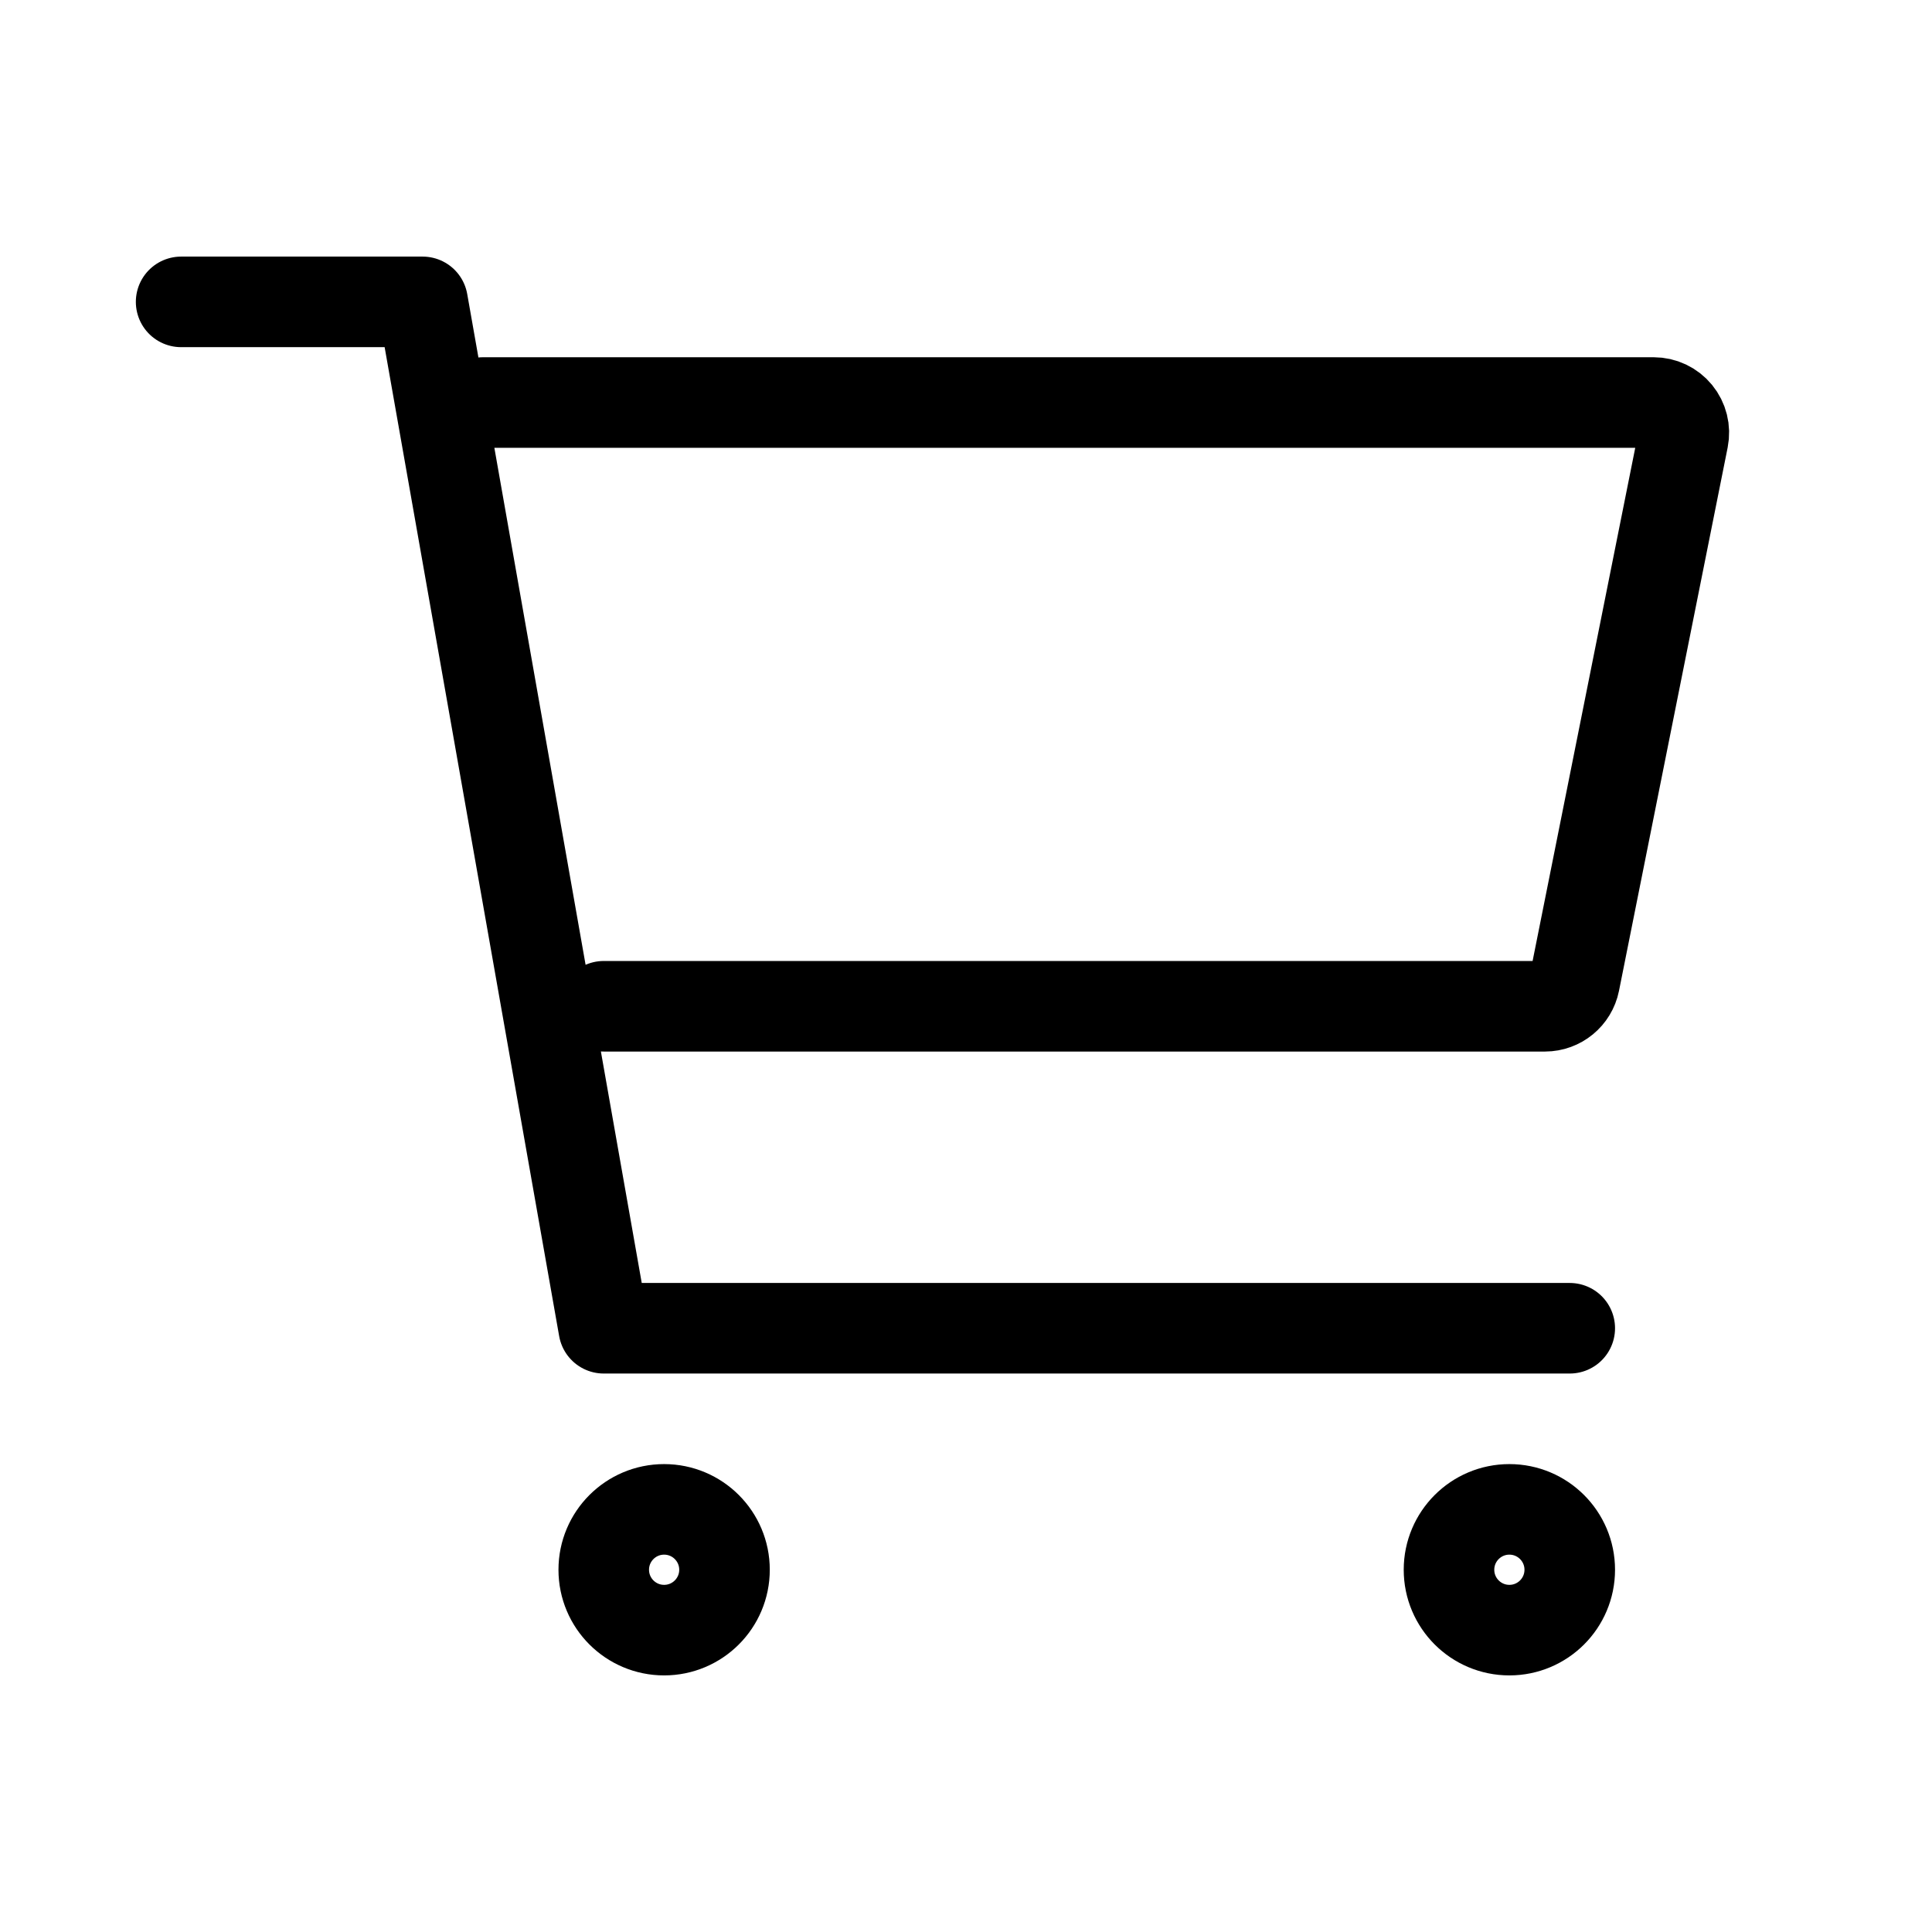
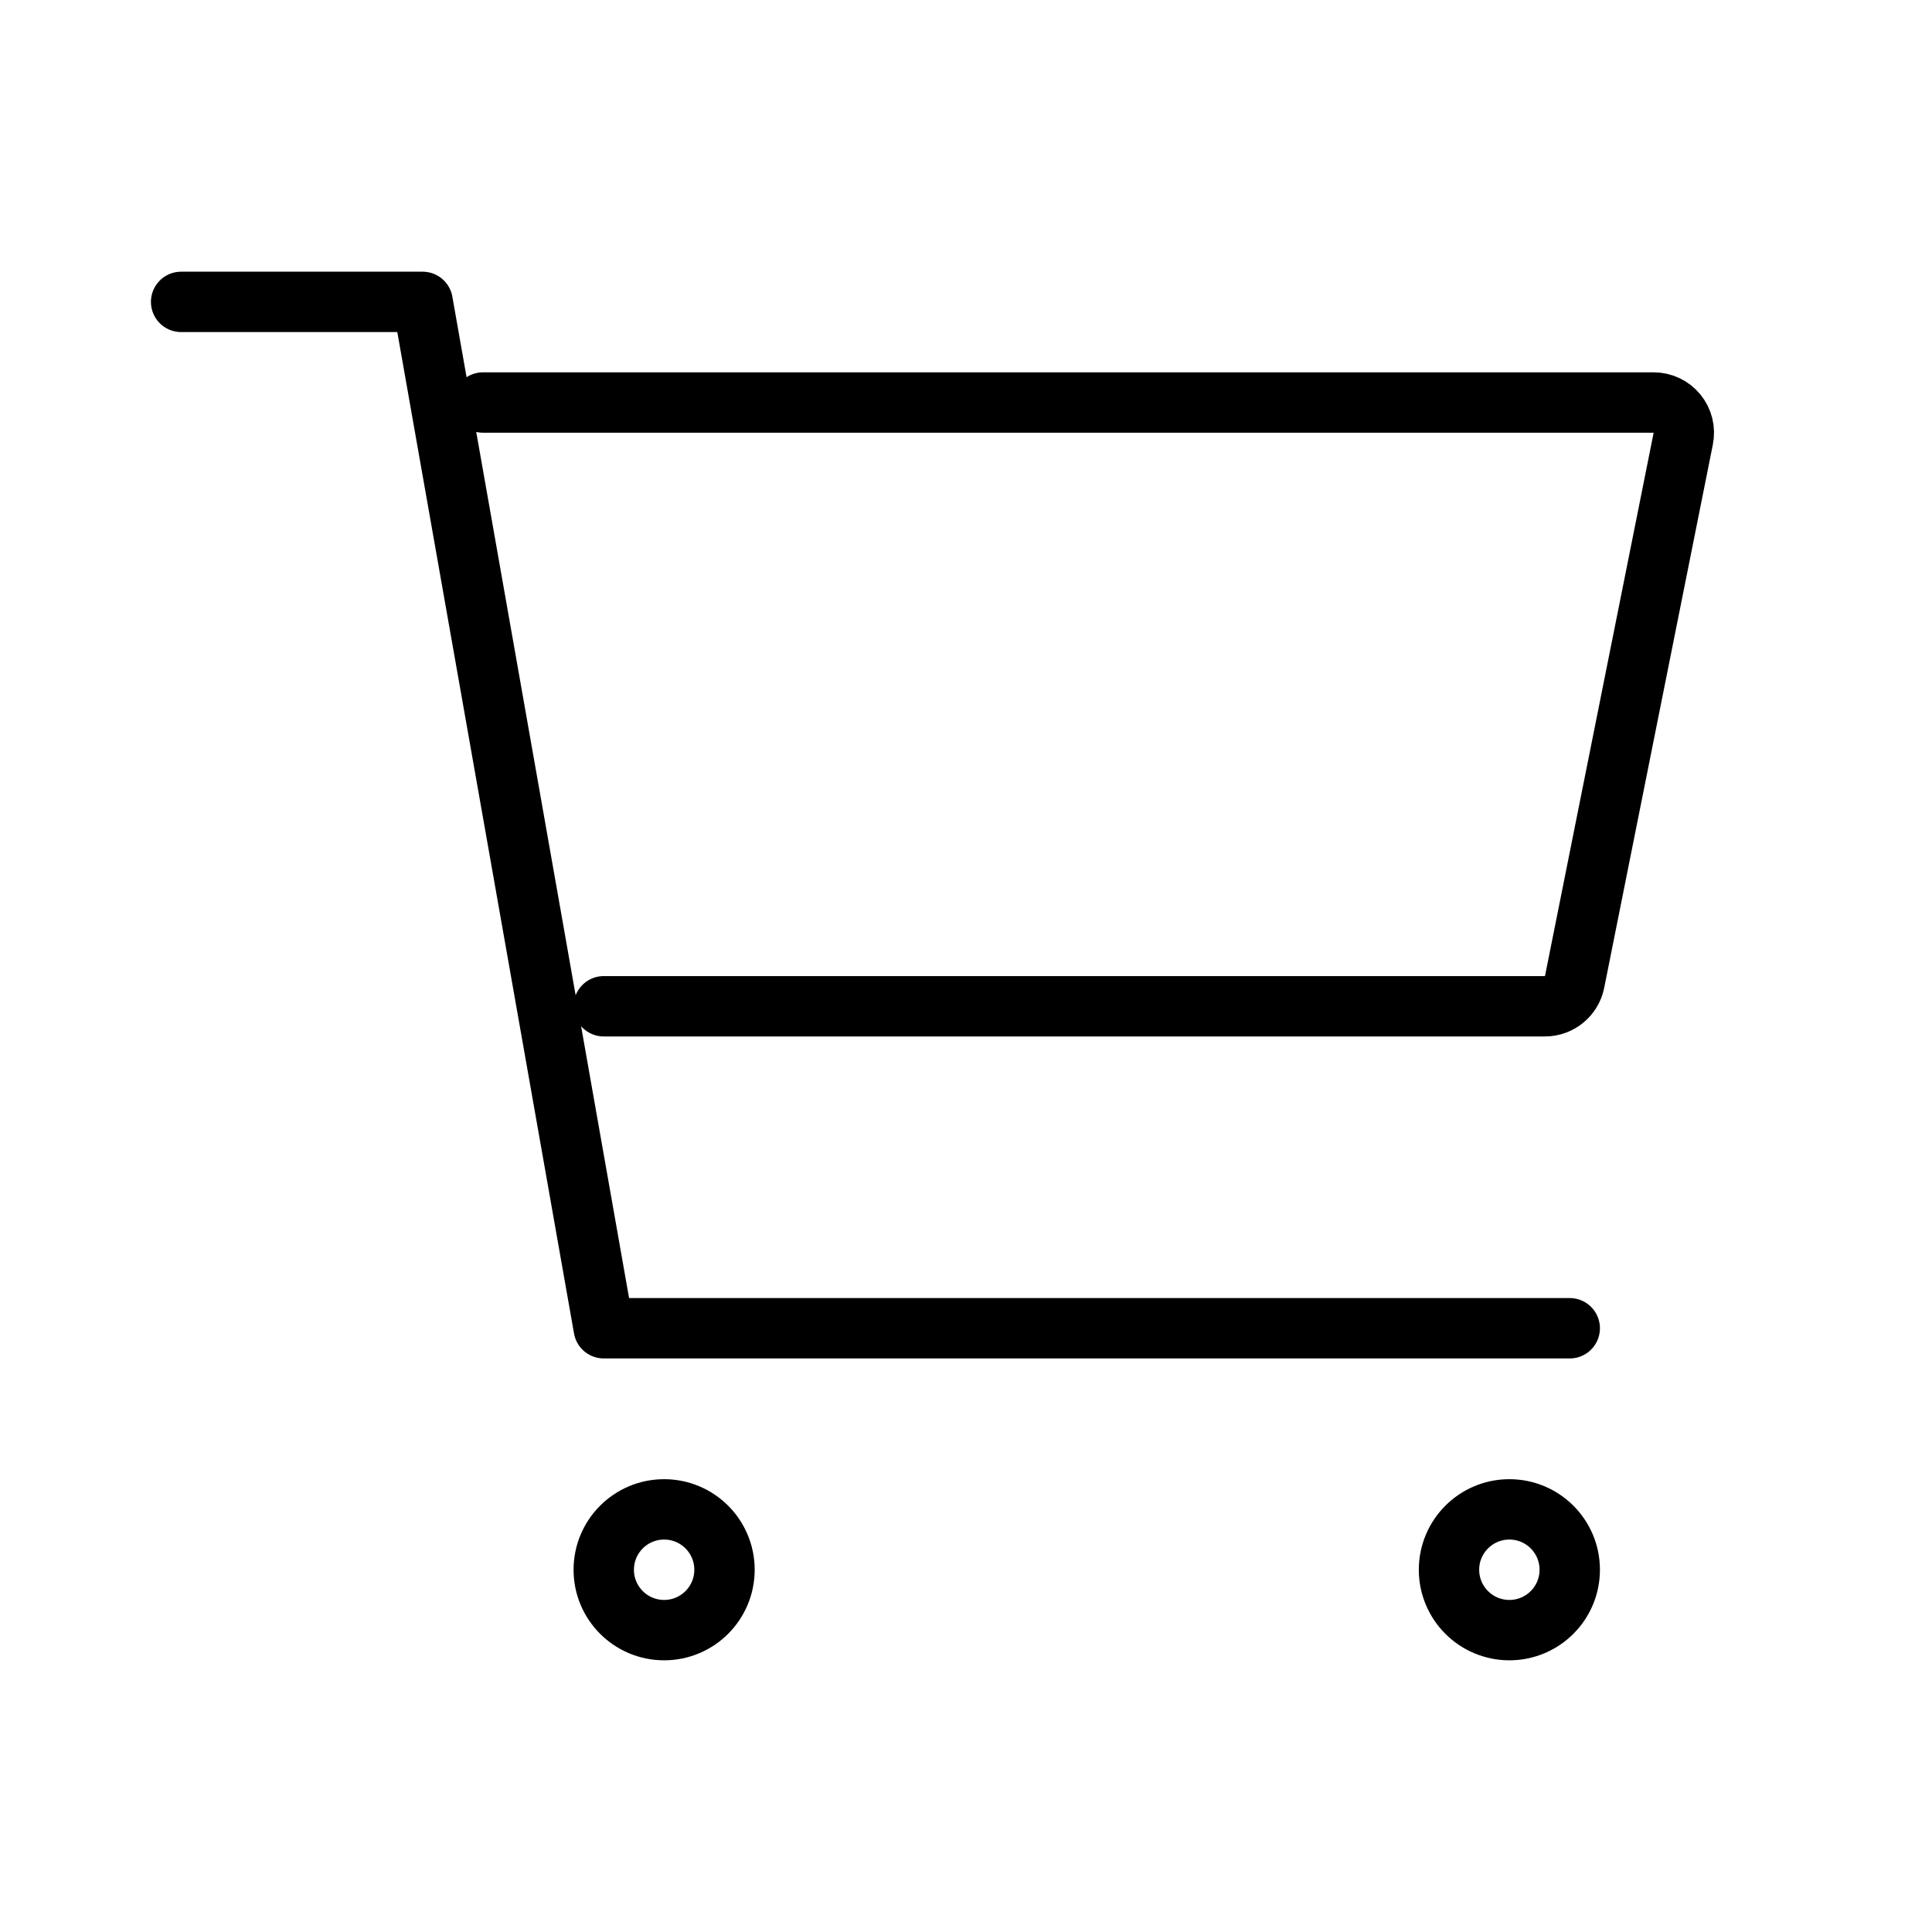
<svg xmlns="http://www.w3.org/2000/svg" width="32" height="32" fill="none">
-   <path stroke="#000" stroke-linecap="round" stroke-linejoin="round" stroke-width="1.5" d="M3 5h4l3 17h16m-16-5.333h15.59a.501.501 0 0 0 .49-.402l1.8-9a.5.5 0 0 0-.49-.598H8M12 26a1 1 0 1 1-2 0 1 1 0 0 1 2 0Zm14 0a1 1 0 1 1-2 0 1 1 0 0 1 2 0Z" />
+   <path stroke="#000" stroke-linecap="round" stroke-linejoin="round" strokeWidth="1.5" d="M3 5h4l3 17h16m-16-5.333h15.59a.501.501 0 0 0 .49-.402l1.8-9a.5.5 0 0 0-.49-.598H8M12 26a1 1 0 1 1-2 0 1 1 0 0 1 2 0Zm14 0a1 1 0 1 1-2 0 1 1 0 0 1 2 0Z" />
</svg>
